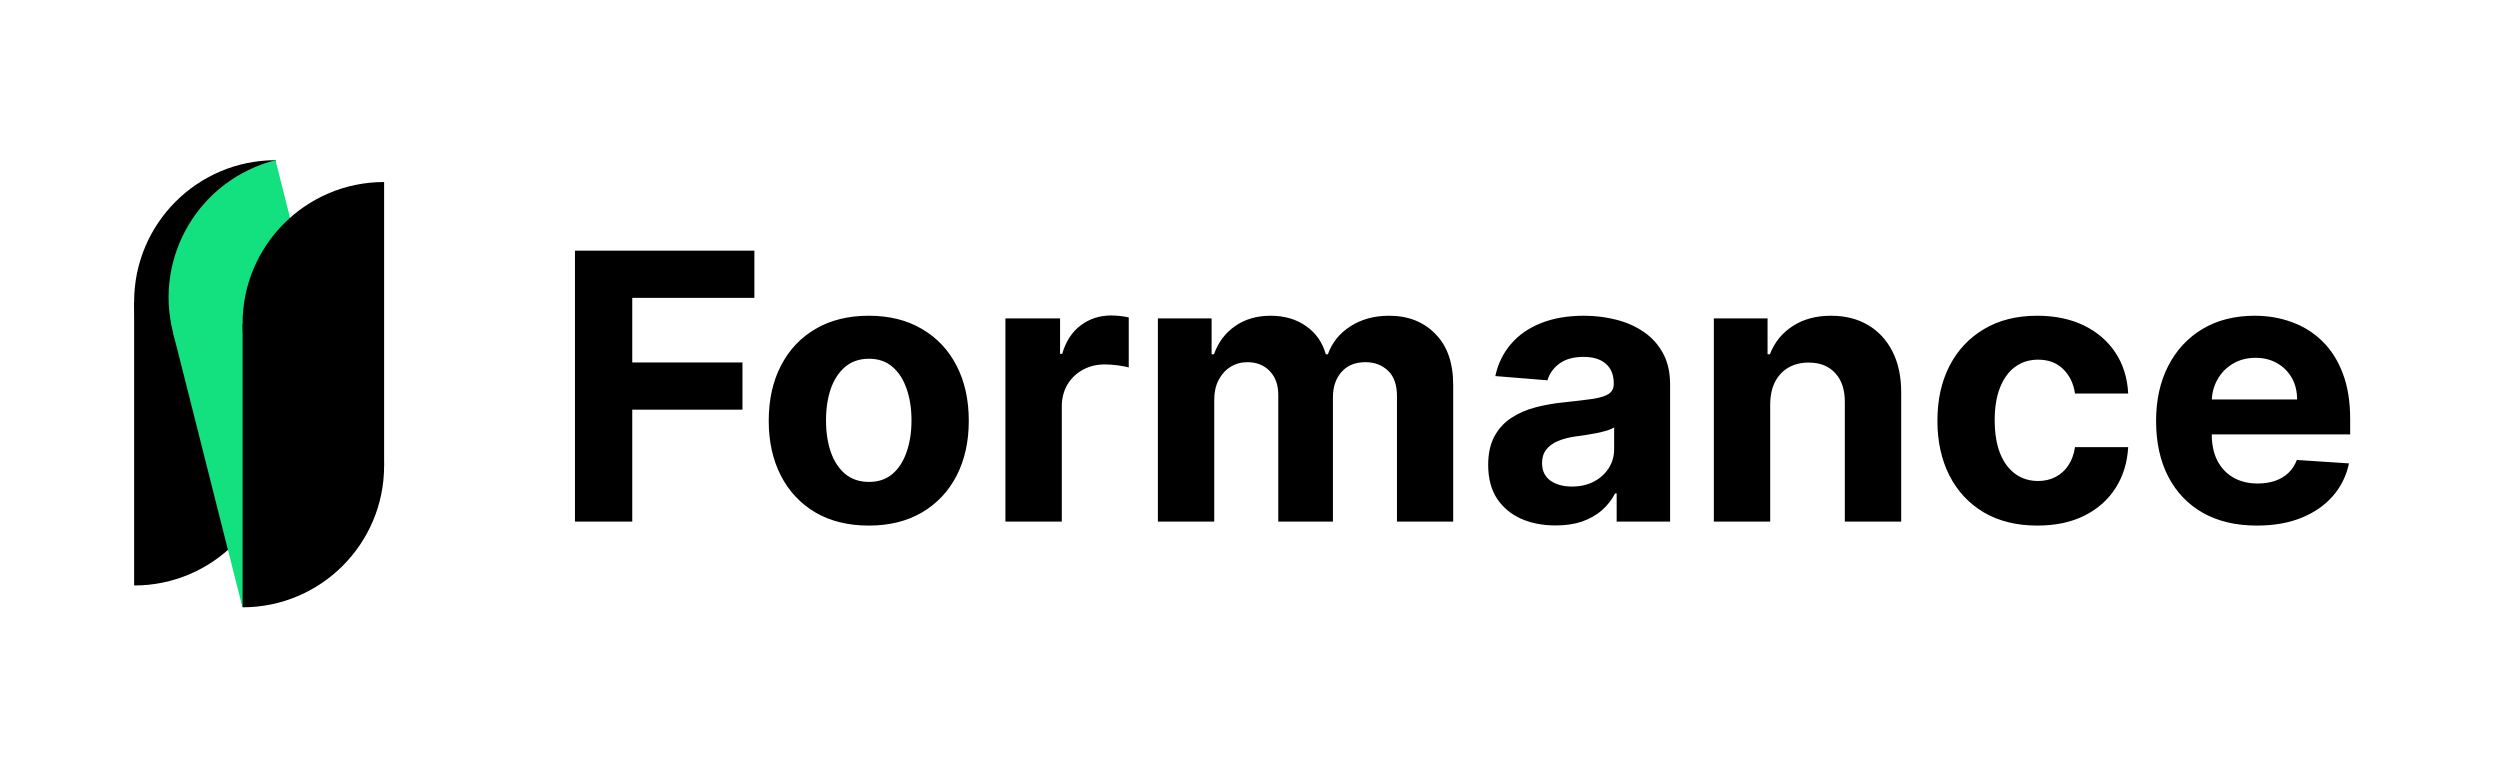
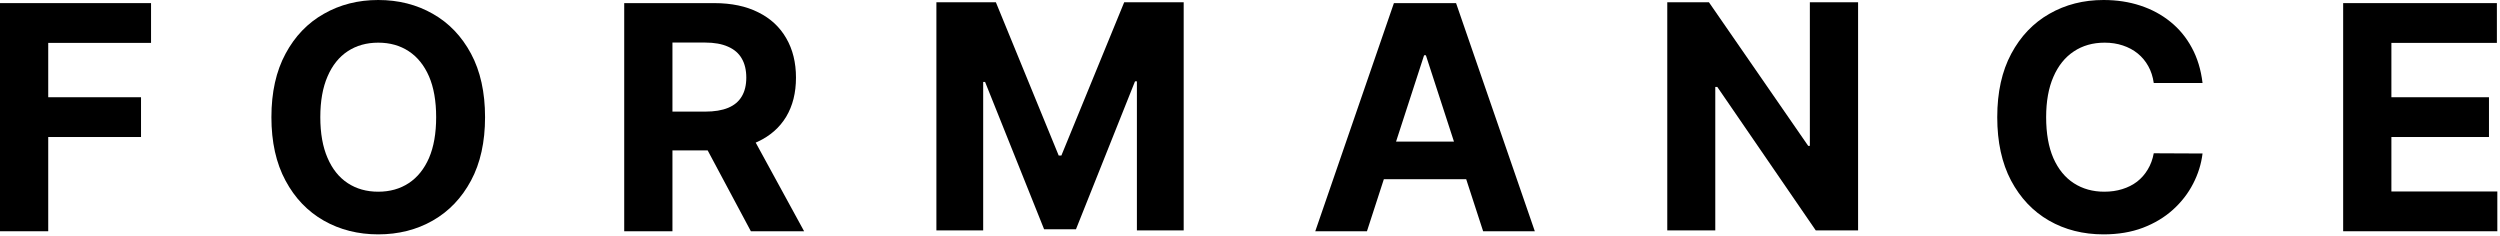
- <svg xmlns="http://www.w3.org/2000/svg" width="671" height="207" viewBox="0 0 671 207" fill="none">
-   <path d="M154.321 140V67.273H202.474V79.95H169.697V97.28H199.278V109.957H169.697V140H154.321ZM233.174 141.065C227.658 141.065 222.888 139.893 218.863 137.55C214.862 135.182 211.772 131.892 209.594 127.678C207.416 123.44 206.327 118.527 206.327 112.94C206.327 107.306 207.416 102.382 209.594 98.168C211.772 93.93 214.862 90.639 218.863 88.296C222.888 85.928 227.658 84.744 233.174 84.744C238.69 84.744 243.449 85.928 247.45 88.296C251.474 90.639 254.576 93.93 256.754 98.168C258.932 102.382 260.021 107.306 260.021 112.94C260.021 118.527 258.932 123.44 256.754 127.678C254.576 131.892 251.474 135.182 247.45 137.55C243.449 139.893 238.69 141.065 233.174 141.065ZM233.245 129.347C235.754 129.347 237.85 128.636 239.531 127.216C241.211 125.772 242.478 123.807 243.33 121.321C244.206 118.835 244.644 116.006 244.644 112.834C244.644 109.661 244.206 106.832 243.33 104.347C242.478 101.861 241.211 99.896 239.531 98.452C237.85 97.008 235.754 96.285 233.245 96.285C230.712 96.285 228.581 97.008 226.853 98.452C225.148 99.896 223.858 101.861 222.982 104.347C222.13 106.832 221.704 109.661 221.704 112.834C221.704 116.006 222.13 118.835 222.982 121.321C223.858 123.807 225.148 125.772 226.853 127.216C228.581 128.636 230.712 129.347 233.245 129.347ZM269.857 140V85.454H284.523V94.972H285.092C286.086 91.586 287.755 89.029 290.099 87.301C292.442 85.549 295.141 84.673 298.195 84.673C298.953 84.673 299.77 84.721 300.646 84.815C301.522 84.91 302.291 85.04 302.954 85.206V98.629C302.244 98.416 301.261 98.227 300.006 98.061C298.752 97.895 297.603 97.812 296.562 97.812C294.336 97.812 292.348 98.298 290.596 99.269C288.868 100.215 287.495 101.541 286.477 103.246C285.482 104.95 284.985 106.915 284.985 109.141V140H269.857ZM310.775 140V85.454H325.193V95.078H325.832C326.968 91.882 328.862 89.361 331.514 87.514C334.165 85.668 337.338 84.744 341.031 84.744C344.771 84.744 347.956 85.68 350.583 87.55C353.211 89.396 354.963 91.906 355.839 95.078H356.407C357.52 91.953 359.532 89.456 362.444 87.585C365.38 85.691 368.848 84.744 372.849 84.744C377.939 84.744 382.07 86.366 385.243 89.609C388.439 92.829 390.037 97.398 390.037 103.317V140H374.944V106.3C374.944 103.269 374.139 100.997 372.529 99.481C370.92 97.966 368.907 97.209 366.493 97.209C363.746 97.209 361.604 98.085 360.065 99.837C358.526 101.565 357.757 103.849 357.757 106.69V140H343.091V105.98C343.091 103.305 342.321 101.174 340.782 99.588C339.267 98.002 337.267 97.209 334.781 97.209C333.1 97.209 331.585 97.635 330.235 98.487C328.91 99.316 327.856 100.488 327.075 102.003C326.294 103.494 325.903 105.246 325.903 107.259V140H310.775ZM417.54 141.03C414.06 141.03 410.959 140.426 408.236 139.219C405.514 137.988 403.359 136.177 401.773 133.786C400.211 131.371 399.429 128.364 399.429 124.766C399.429 121.735 399.986 119.19 401.098 117.131C402.211 115.071 403.726 113.414 405.644 112.159C407.561 110.904 409.739 109.957 412.178 109.318C414.64 108.679 417.221 108.229 419.919 107.969C423.092 107.637 425.649 107.33 427.59 107.045C429.531 106.738 430.94 106.288 431.816 105.696C432.692 105.104 433.13 104.228 433.13 103.068V102.855C433.13 100.606 432.419 98.866 430.999 97.635C429.602 96.404 427.614 95.788 425.033 95.788C422.31 95.788 420.144 96.392 418.534 97.599C416.925 98.783 415.859 100.275 415.338 102.074L401.347 100.938C402.057 97.623 403.454 94.758 405.537 92.344C407.621 89.905 410.308 88.035 413.598 86.733C416.913 85.407 420.748 84.744 425.104 84.744C428.134 84.744 431.034 85.099 433.804 85.81C436.598 86.52 439.072 87.621 441.226 89.112C443.404 90.604 445.121 92.521 446.375 94.865C447.63 97.185 448.257 99.967 448.257 103.21V140H433.911V132.436H433.485C432.609 134.141 431.437 135.644 429.969 136.946C428.501 138.224 426.738 139.231 424.678 139.964C422.618 140.675 420.239 141.03 417.54 141.03ZM421.873 130.589C424.098 130.589 426.063 130.152 427.767 129.276C429.472 128.376 430.81 127.169 431.78 125.653C432.751 124.138 433.236 122.422 433.236 120.504V114.716C432.763 115.024 432.112 115.308 431.283 115.568C430.478 115.805 429.567 116.03 428.549 116.243C427.531 116.432 426.513 116.61 425.495 116.776C424.477 116.918 423.553 117.048 422.725 117.166C420.949 117.427 419.399 117.841 418.073 118.409C416.747 118.977 415.717 119.747 414.983 120.717C414.249 121.664 413.882 122.848 413.882 124.268C413.882 126.328 414.628 127.902 416.12 128.991C417.635 130.057 419.552 130.589 421.873 130.589ZM475.122 108.466V140H459.994V85.454H474.412V95.078H475.051C476.258 91.906 478.282 89.396 481.123 87.55C483.964 85.68 487.409 84.744 491.457 84.744C495.245 84.744 498.547 85.573 501.365 87.23C504.182 88.887 506.372 91.255 507.934 94.332C509.497 97.386 510.278 101.032 510.278 105.27V140H495.15V107.969C495.174 104.631 494.322 102.027 492.593 100.156C490.865 98.262 488.486 97.315 485.456 97.315C483.42 97.315 481.62 97.753 480.058 98.629C478.519 99.505 477.312 100.784 476.436 102.464C475.583 104.122 475.145 106.122 475.122 108.466ZM546.846 141.065C541.259 141.065 536.453 139.882 532.428 137.514C528.427 135.123 525.35 131.809 523.195 127.571C521.065 123.333 519.999 118.456 519.999 112.94C519.999 107.353 521.076 102.453 523.231 98.239C525.409 94.001 528.498 90.698 532.499 88.331C536.5 85.94 541.259 84.744 546.775 84.744C551.533 84.744 555.7 85.608 559.275 87.337C562.85 89.065 565.679 91.492 567.762 94.617C569.845 97.742 570.994 101.411 571.207 105.625H556.931C556.529 102.902 555.463 100.713 553.735 99.055C552.031 97.374 549.793 96.534 547.023 96.534C544.68 96.534 542.632 97.173 540.88 98.452C539.152 99.706 537.802 101.541 536.832 103.956C535.861 106.371 535.376 109.295 535.376 112.727C535.376 116.207 535.849 119.167 536.796 121.605C537.767 124.044 539.128 125.902 540.88 127.18C542.632 128.459 544.68 129.098 547.023 129.098C548.752 129.098 550.302 128.743 551.675 128.033C553.072 127.322 554.22 126.293 555.12 124.943C556.043 123.57 556.647 121.925 556.931 120.007H571.207C570.97 124.174 569.834 127.843 567.798 131.016C565.785 134.164 563.004 136.626 559.452 138.402C555.901 140.178 551.699 141.065 546.846 141.065ZM605.75 141.065C600.14 141.065 595.31 139.929 591.262 137.656C587.237 135.36 584.136 132.116 581.958 127.926C579.78 123.712 578.691 118.729 578.691 112.976C578.691 107.365 579.78 102.441 581.958 98.203C584.136 93.965 587.202 90.663 591.155 88.296C595.132 85.928 599.796 84.744 605.147 84.744C608.745 84.744 612.095 85.324 615.196 86.484C618.321 87.621 621.044 89.337 623.364 91.633C625.708 93.93 627.531 96.818 628.833 100.298C630.135 103.755 630.786 107.803 630.786 112.443V116.598H584.728V107.223H616.546C616.546 105.045 616.072 103.116 615.125 101.435C614.178 99.754 612.864 98.44 611.184 97.493C609.526 96.522 607.597 96.037 605.395 96.037C603.099 96.037 601.063 96.57 599.287 97.635C597.535 98.677 596.162 100.085 595.168 101.861C594.174 103.613 593.665 105.566 593.641 107.72V116.634C593.641 119.332 594.138 121.664 595.132 123.629C596.15 125.594 597.583 127.109 599.429 128.175C601.276 129.24 603.466 129.773 605.999 129.773C607.68 129.773 609.219 129.536 610.615 129.062C612.012 128.589 613.208 127.879 614.202 126.932C615.196 125.985 615.954 124.825 616.475 123.452L630.466 124.375C629.756 127.737 628.3 130.672 626.098 133.182C623.92 135.668 621.103 137.609 617.647 139.006C614.214 140.379 610.248 141.065 605.75 141.065Z" fill="black" />
-   <path d="M36 157.145C56.979 157.145 73.986 140.137 73.986 119.158C73.986 98.179 56.979 81.172 36 81.172V157.145Z" fill="black" />
-   <path d="M73.986 43C53.007 43 36 60.007 36 80.986C36 101.966 53.007 118.973 73.986 118.973L73.986 43Z" fill="black" />
-   <path d="M65.066 162.972C85.406 157.834 97.73 137.18 92.593 116.839C87.455 96.499 66.801 84.174 46.46 89.312L65.066 162.972Z" fill="#13E07E" />
-   <path d="M73.942 43C53.601 48.138 41.277 68.792 46.415 89.132C51.553 109.473 72.207 121.797 92.547 116.659L73.942 43Z" fill="#13E07E" />
-   <path d="M65.111 163C86.09 163 103.097 145.993 103.097 125.014C103.097 104.034 86.09 87.027 65.111 87.027V163Z" fill="black" />
-   <path d="M103.097 48.855C82.118 48.855 65.111 65.863 65.111 86.842C65.111 107.821 82.118 124.828 103.097 124.828L103.097 48.855Z" fill="black" />
+ <svg xmlns="http://www.w3.org/2000/svg" width="797" height="75" viewBox="0 0 797 75" fill="none">
+   <path d="M747 73.722V0.994H796.006V13.672H762.376V31.001H793.484V43.679H762.376V61.044H796.148V73.722H747Z" fill="black" />
+   <path d="M86.526 37.358C86.526 45.289 88.029 52.036 91.035 57.599C94.019 63.163 98.09 67.412 103.251 70.348C108.389 73.26 114.165 74.716 120.581 74.716C127.044 74.716 132.844 73.248 137.982 70.312C143.119 67.377 147.179 63.127 150.162 57.564C153.145 52.001 154.636 45.265 154.636 37.358C154.636 29.427 153.145 22.68 150.162 17.116C147.179 11.553 143.119 7.315 137.982 4.403C132.844 1.468 127.044 0 120.581 0C114.165 0 108.389 1.468 103.251 4.403C98.09 7.315 94.019 11.553 91.035 17.116C88.029 22.68 86.526 29.427 86.526 37.358ZM102.115 37.358C102.115 32.221 102.884 27.888 104.423 24.361C105.938 20.833 108.081 18.158 110.851 16.335C113.621 14.512 116.864 13.601 120.581 13.601C124.298 13.601 127.541 14.512 130.311 16.335C133.081 18.158 135.235 20.833 136.774 24.361C138.289 27.888 139.047 32.221 139.047 37.358C139.047 42.495 138.289 46.828 136.774 50.355C135.235 53.883 133.081 56.558 130.311 58.381C127.541 60.204 124.298 61.115 120.581 61.115C116.864 61.115 113.621 60.204 110.851 58.381C108.081 56.558 105.938 53.883 104.423 50.355C102.884 46.828 102.115 42.495 102.115 37.358Z" fill="black" />
+   <path d="M0 73.722V0.994H48.153V13.672H15.376V31.001H44.957V43.679H15.376V73.722H0Z" fill="black" />
+   <path d="M199 73.722V0.994H227.693C233.186 0.994 237.873 1.977 241.756 3.942C245.662 5.883 248.633 8.641 250.669 12.216C252.729 15.767 253.759 19.945 253.759 24.751C253.759 29.581 252.717 33.736 250.634 37.216C248.55 40.672 245.532 43.324 241.578 45.17C237.648 47.017 232.89 47.94 227.303 47.94H208.091V35.582H224.817C227.752 35.582 230.191 35.18 232.132 34.375C234.073 33.57 235.518 32.363 236.464 30.753C237.435 29.143 237.92 27.142 237.92 24.751C237.92 22.337 237.435 20.301 236.464 18.643C235.518 16.986 234.062 15.732 232.097 14.879C230.155 14.003 227.705 13.565 224.746 13.565H214.376V73.722H199ZM238.276 40.625L256.351 73.722H239.376L221.692 40.625H238.276Z" fill="black" />
+   <path d="M377.358 0.722H358.395L338.366 49.585H337.514L317.486 0.722H298.523V73.449H313.438V26.112H314.041L331.001 68.449L332.862 73.094H343.018L361.839 25.935H362.443V73.449H377.358V0.722Z" fill="black" />
+   <path d="M472.822 73.722H489.3L464.193 0.994H444.378L419.307 73.722H435.784L454.001 17.614H454.57L472.822 73.722ZM473.852 45.135H434.932V57.138H473.852V45.135Z" fill="black" />
+   <path d="M531.527 73.449V0.722H544.808L576.449 46.496H576.982V0.722H592.358V73.449H578.864L547.472 27.71H546.832V73.449H531.527Z" fill="black" />
+   <path d="M702.169 26.456H686.615C686.331 24.444 685.751 22.656 684.875 21.094C683.999 19.508 682.875 18.158 681.501 17.046C680.128 15.933 678.542 15.081 676.743 14.489C674.967 13.897 673.038 13.601 670.955 13.601C667.19 13.601 663.911 14.536 661.118 16.406C658.324 18.253 656.158 20.952 654.619 24.503C653.081 28.03 652.311 32.315 652.311 37.358C652.311 42.543 653.081 46.899 654.619 50.426C656.182 53.954 658.36 56.617 661.153 58.416C663.947 60.215 667.179 61.115 670.848 61.115C672.908 61.115 674.813 60.843 676.565 60.298C678.341 59.754 679.915 58.961 681.288 57.919C682.661 56.854 683.798 55.563 684.697 54.048C685.621 52.533 686.26 50.805 686.615 48.864L702.169 48.935C701.767 52.273 700.76 55.492 699.151 58.594C697.564 61.671 695.422 64.43 692.723 66.868C690.048 69.283 686.852 71.2 683.135 72.621C679.442 74.017 675.263 74.716 670.599 74.716C664.113 74.716 658.312 73.248 653.199 70.312C648.109 67.377 644.084 63.127 641.125 57.564C638.189 52.001 636.722 45.265 636.722 37.358C636.722 29.427 638.213 22.68 641.196 17.116C644.179 11.553 648.227 7.315 653.341 4.403C658.455 1.468 664.207 0 670.599 0C674.813 0 678.72 0.592 682.318 1.776C685.94 2.959 689.148 4.688 691.942 6.96C694.735 9.209 697.008 11.967 698.76 15.234C700.536 18.501 701.672 22.242 702.169 26.456Z" fill="black" />
</svg>
